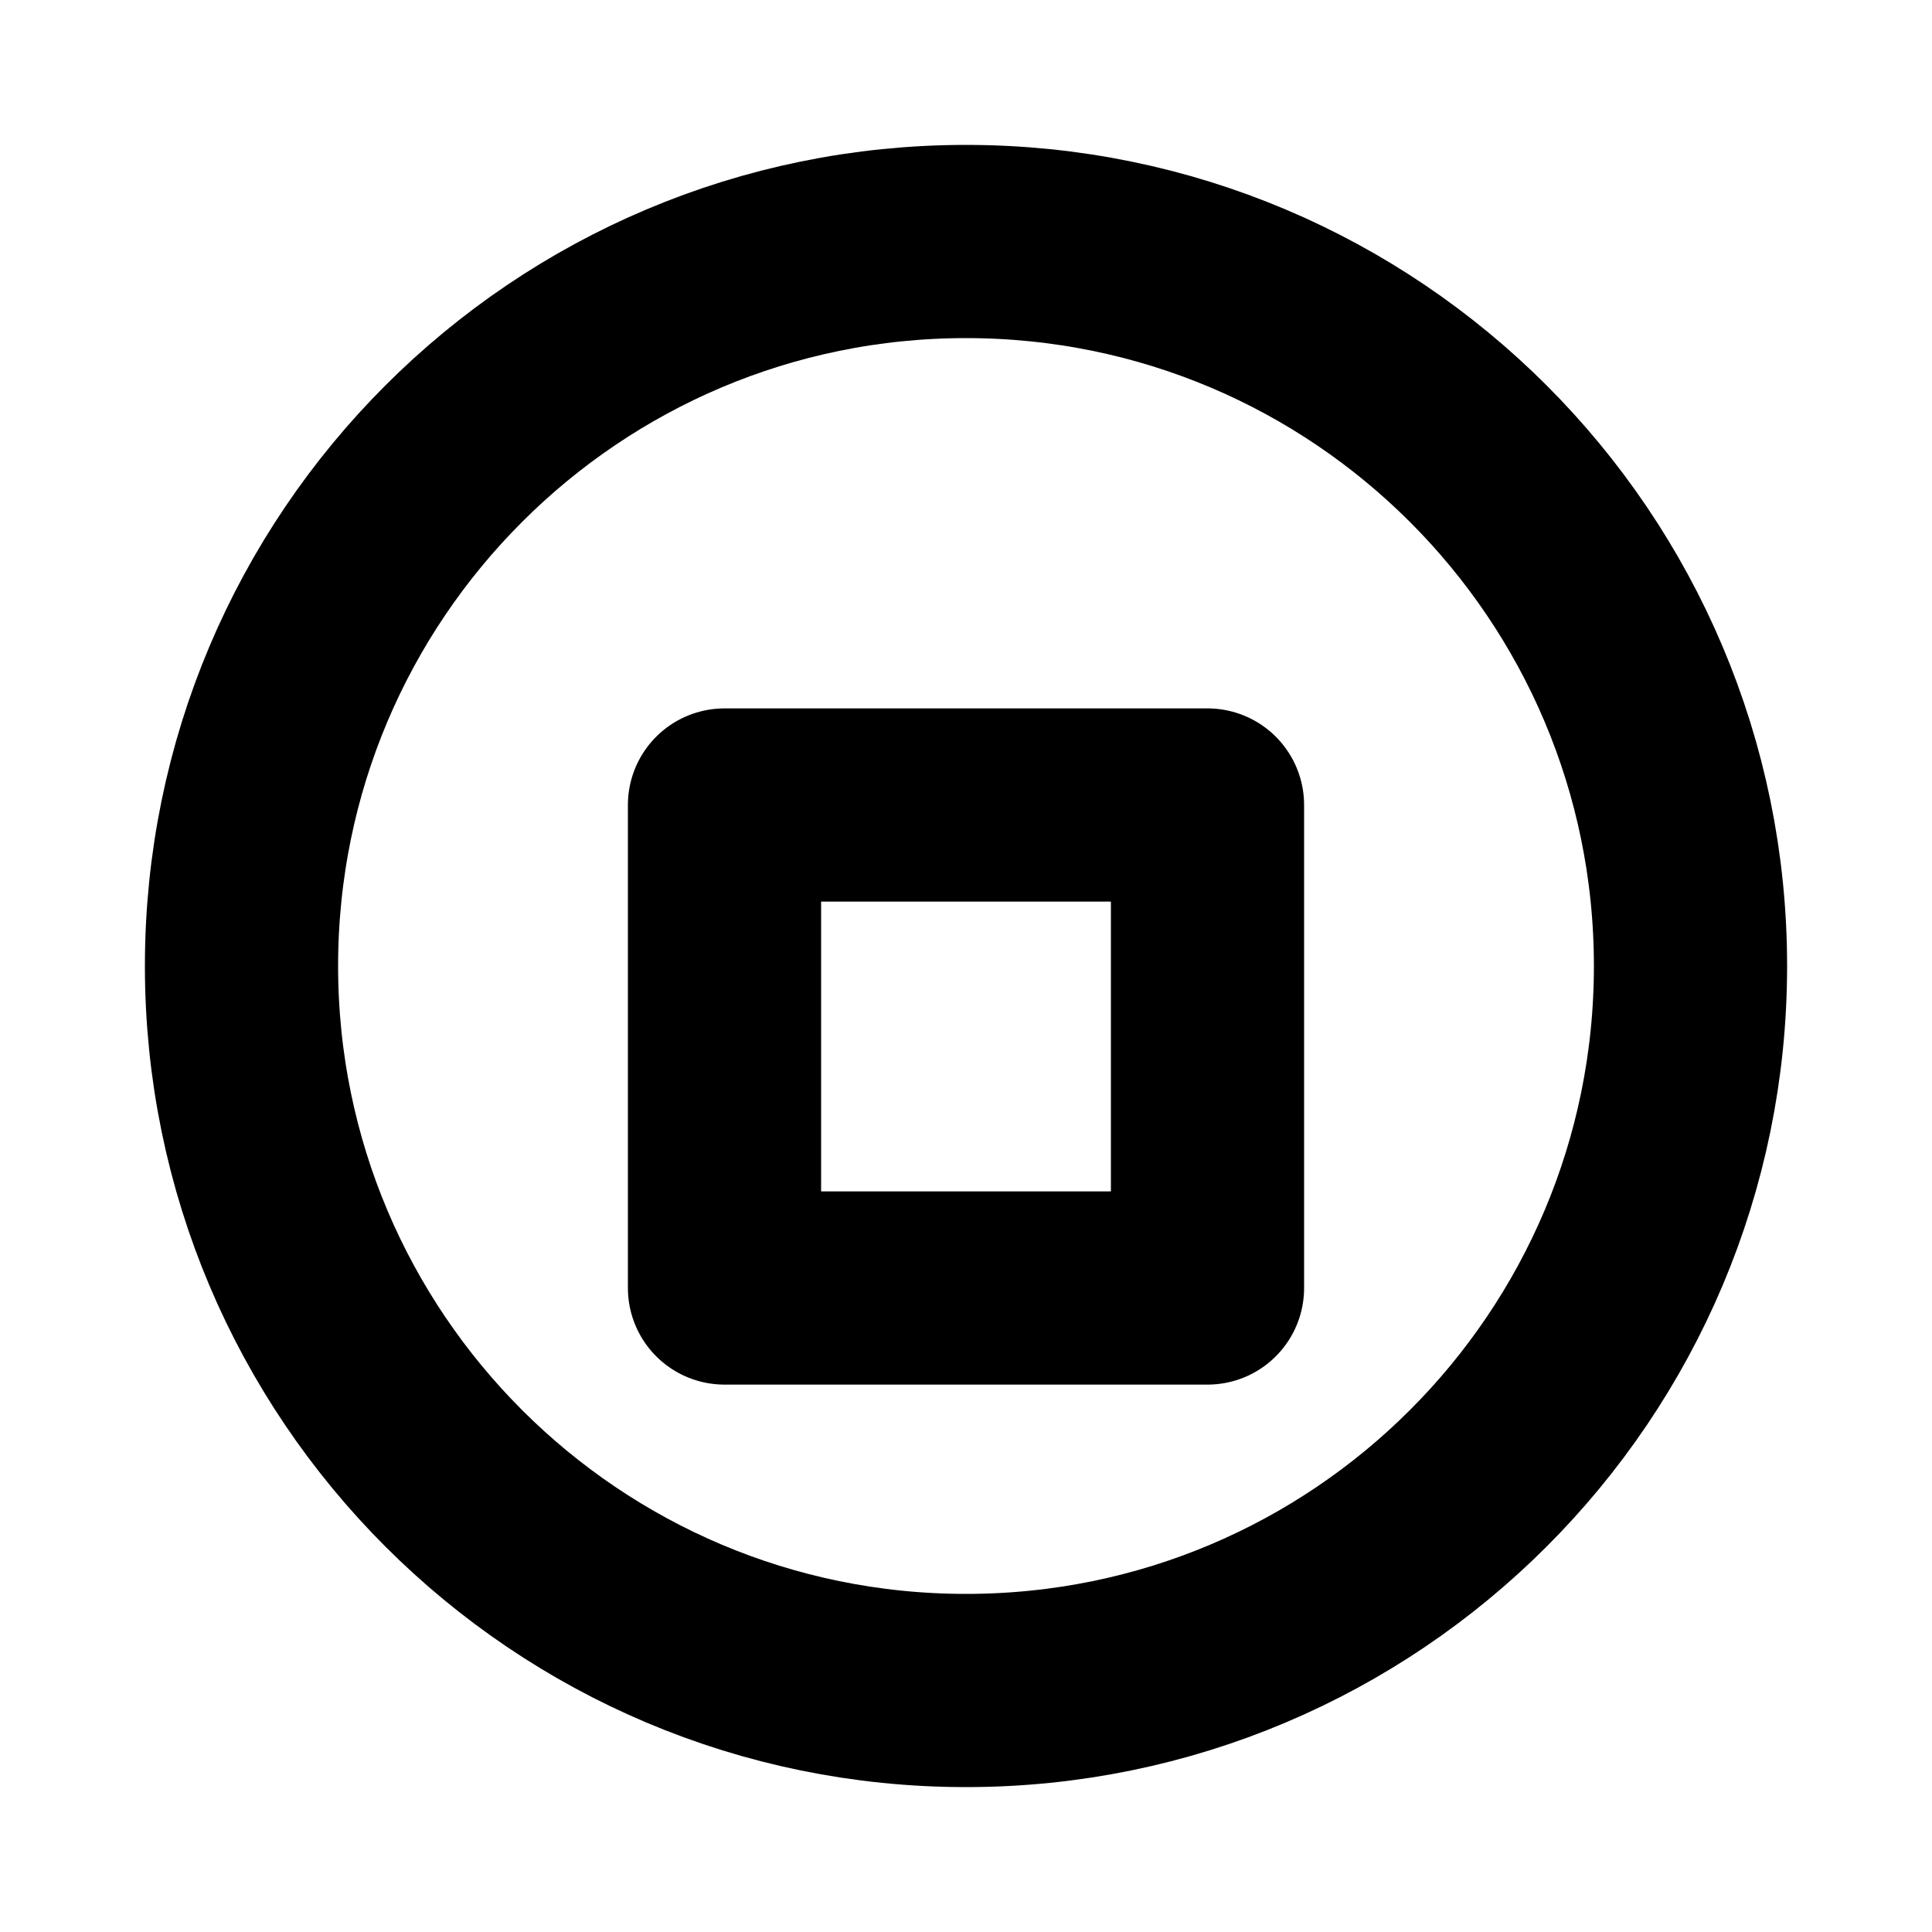
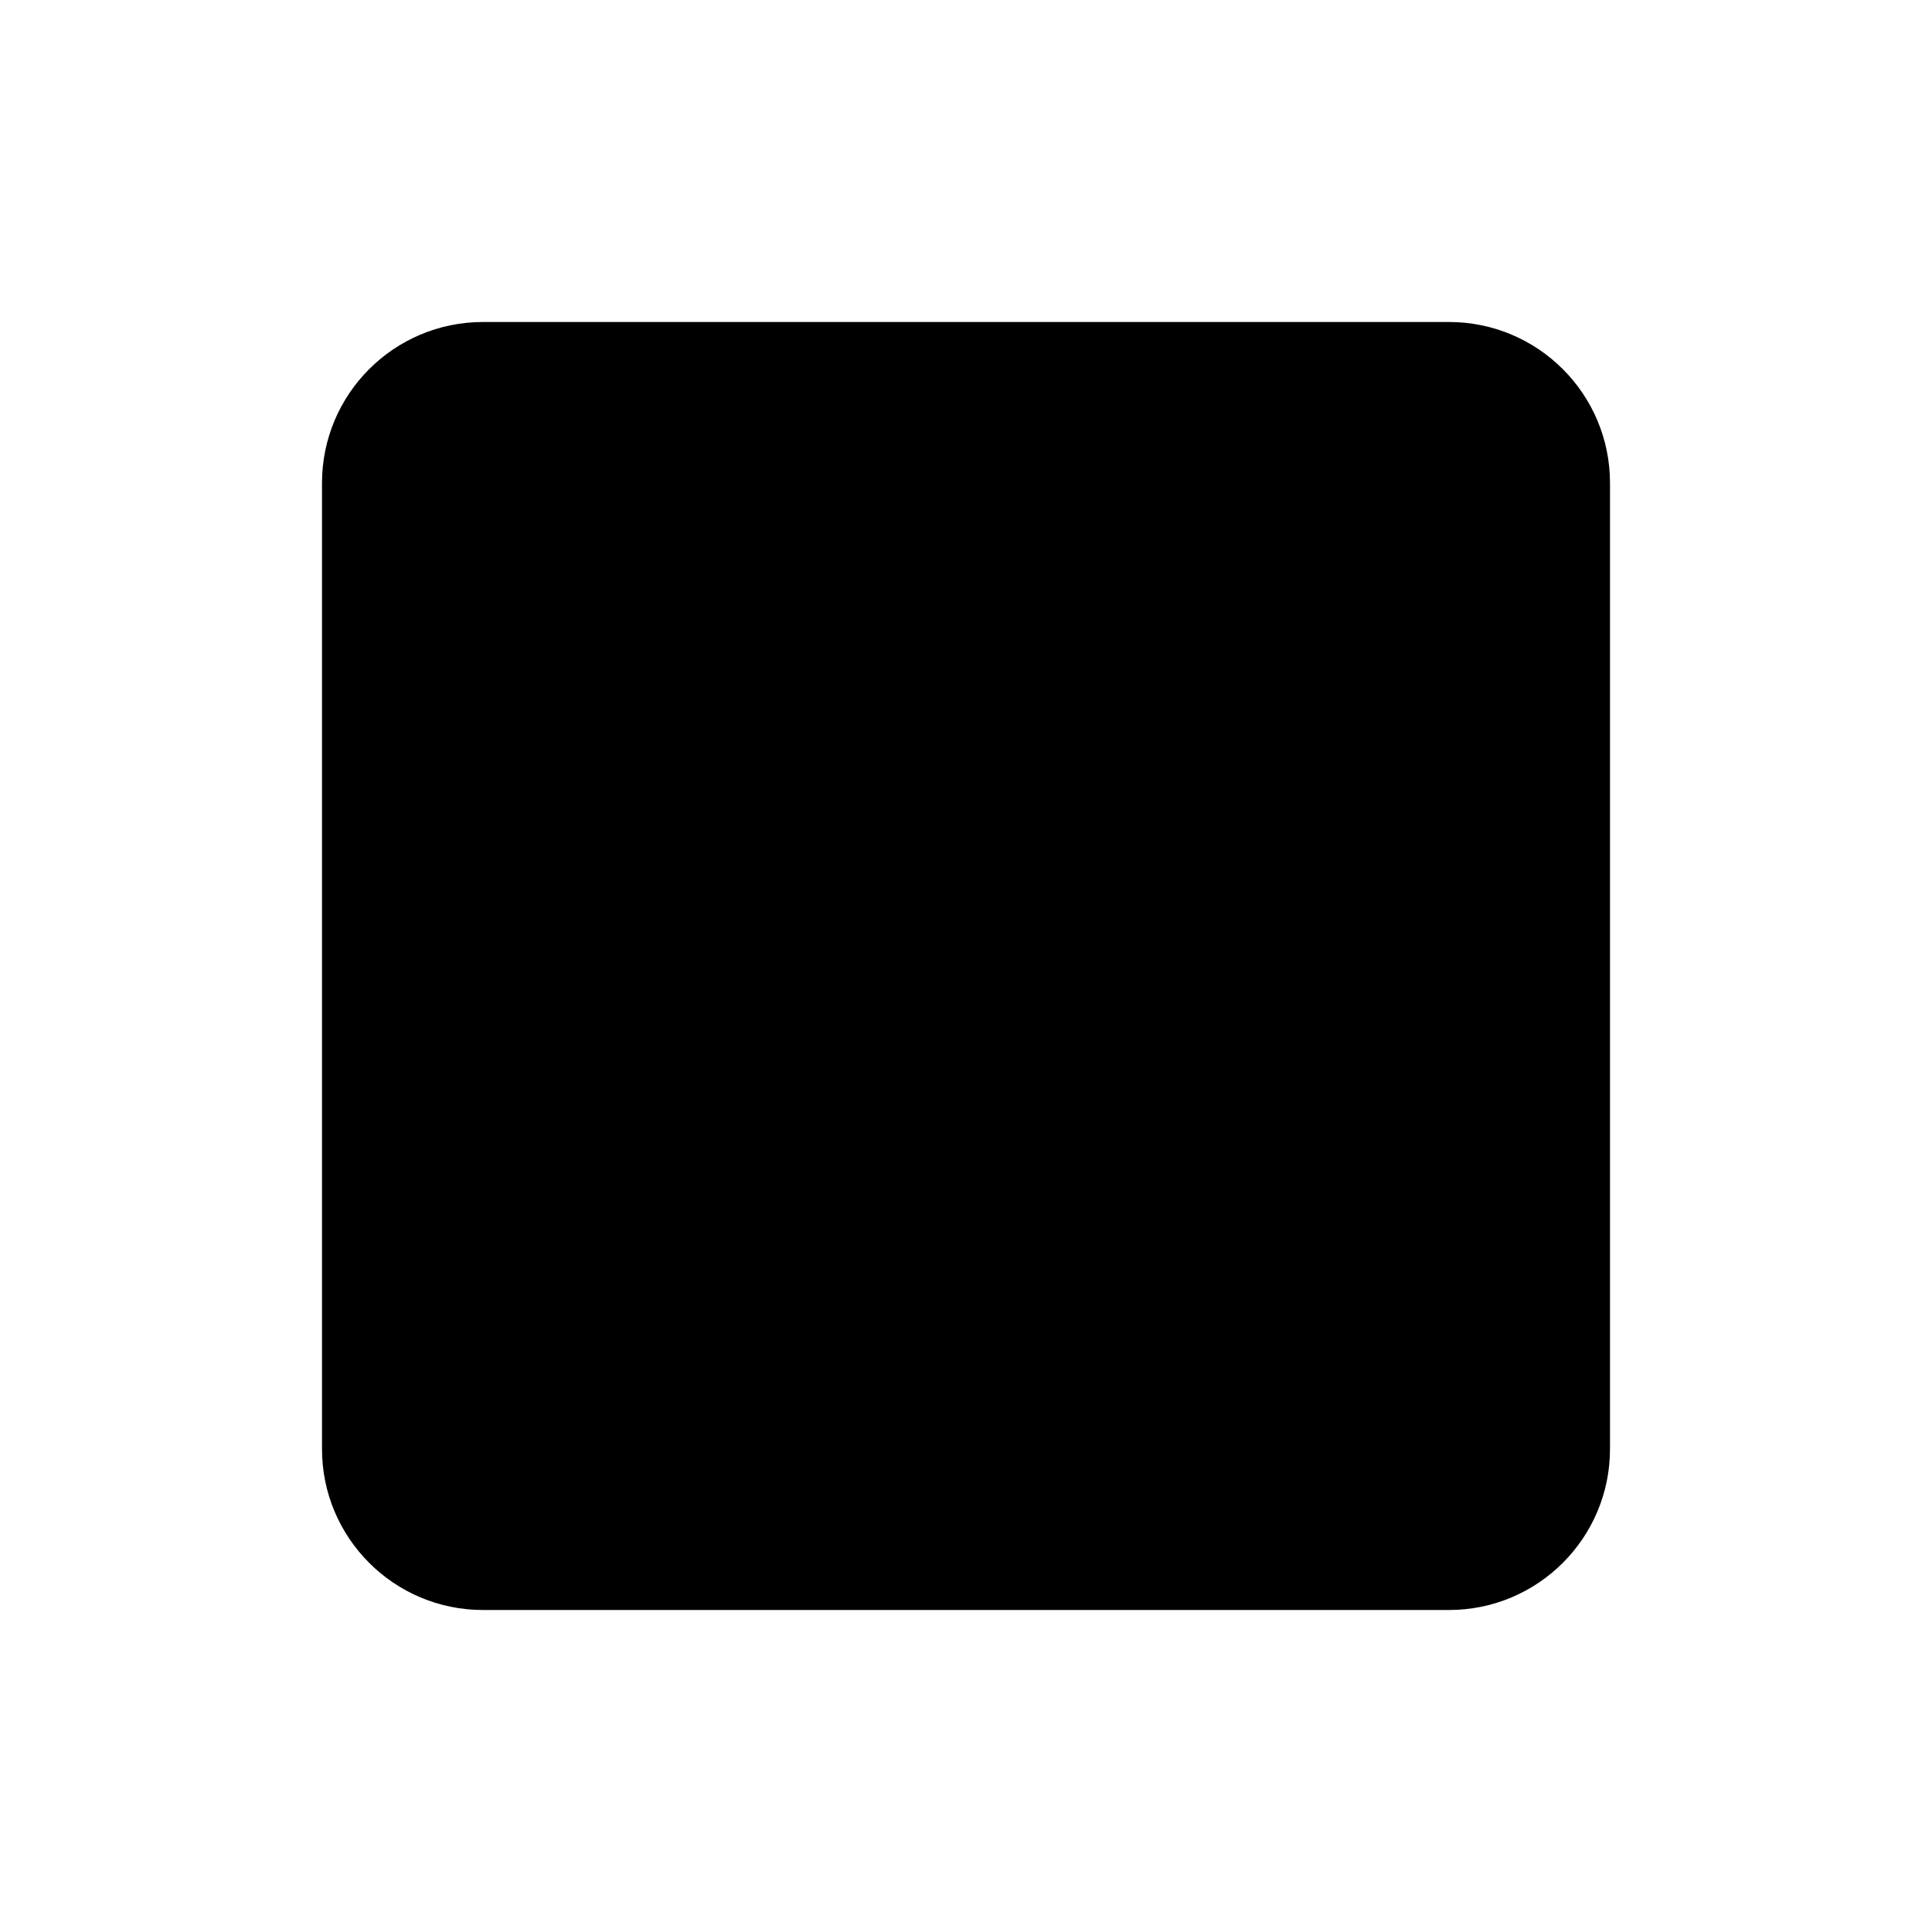
<svg xmlns="http://www.w3.org/2000/svg" viewBox="0 0 24 24" fill="none" stroke="currentColor" stroke-width="2.4" stroke-linecap="round" stroke-linejoin="round">
-   <circle cx="12" cy="12" r="9" />
-   <path d="M9 10h6v6H9Z" />
+   <g fill="currentColor" stroke="none">
+     <rect x="4" y="4" width="16" height="16" rx="2" />
+   </g>
</svg>
